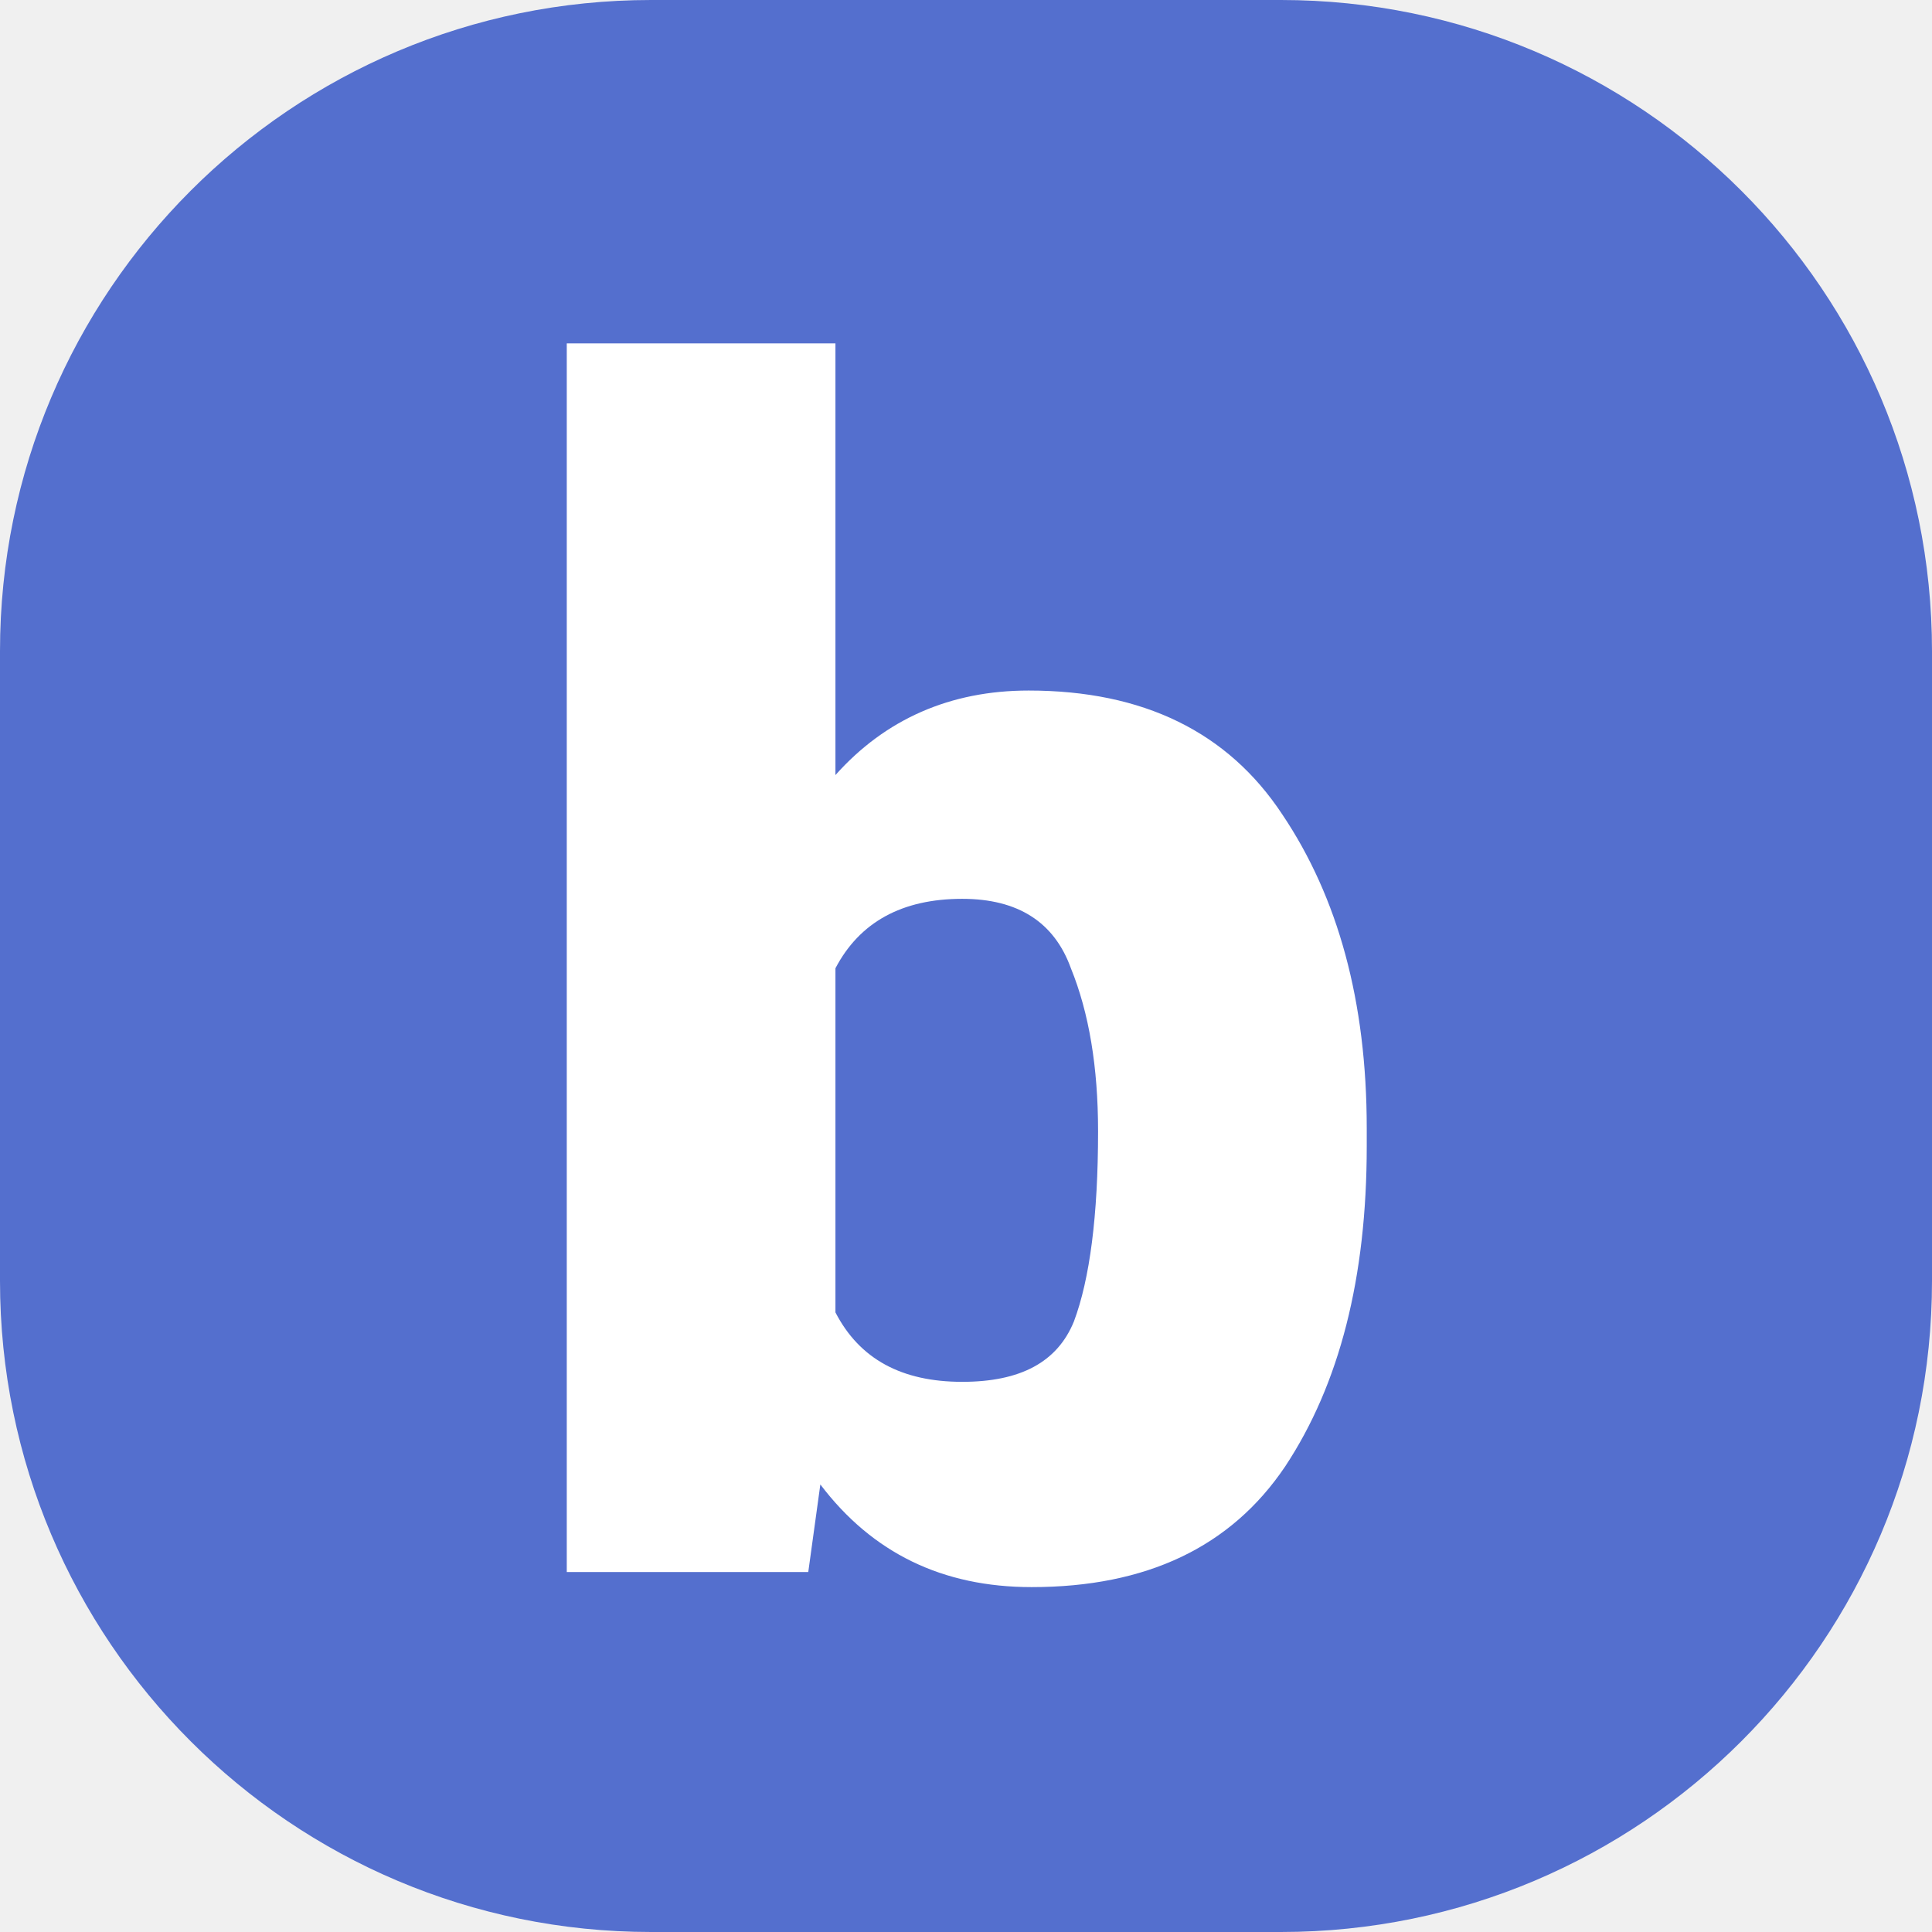
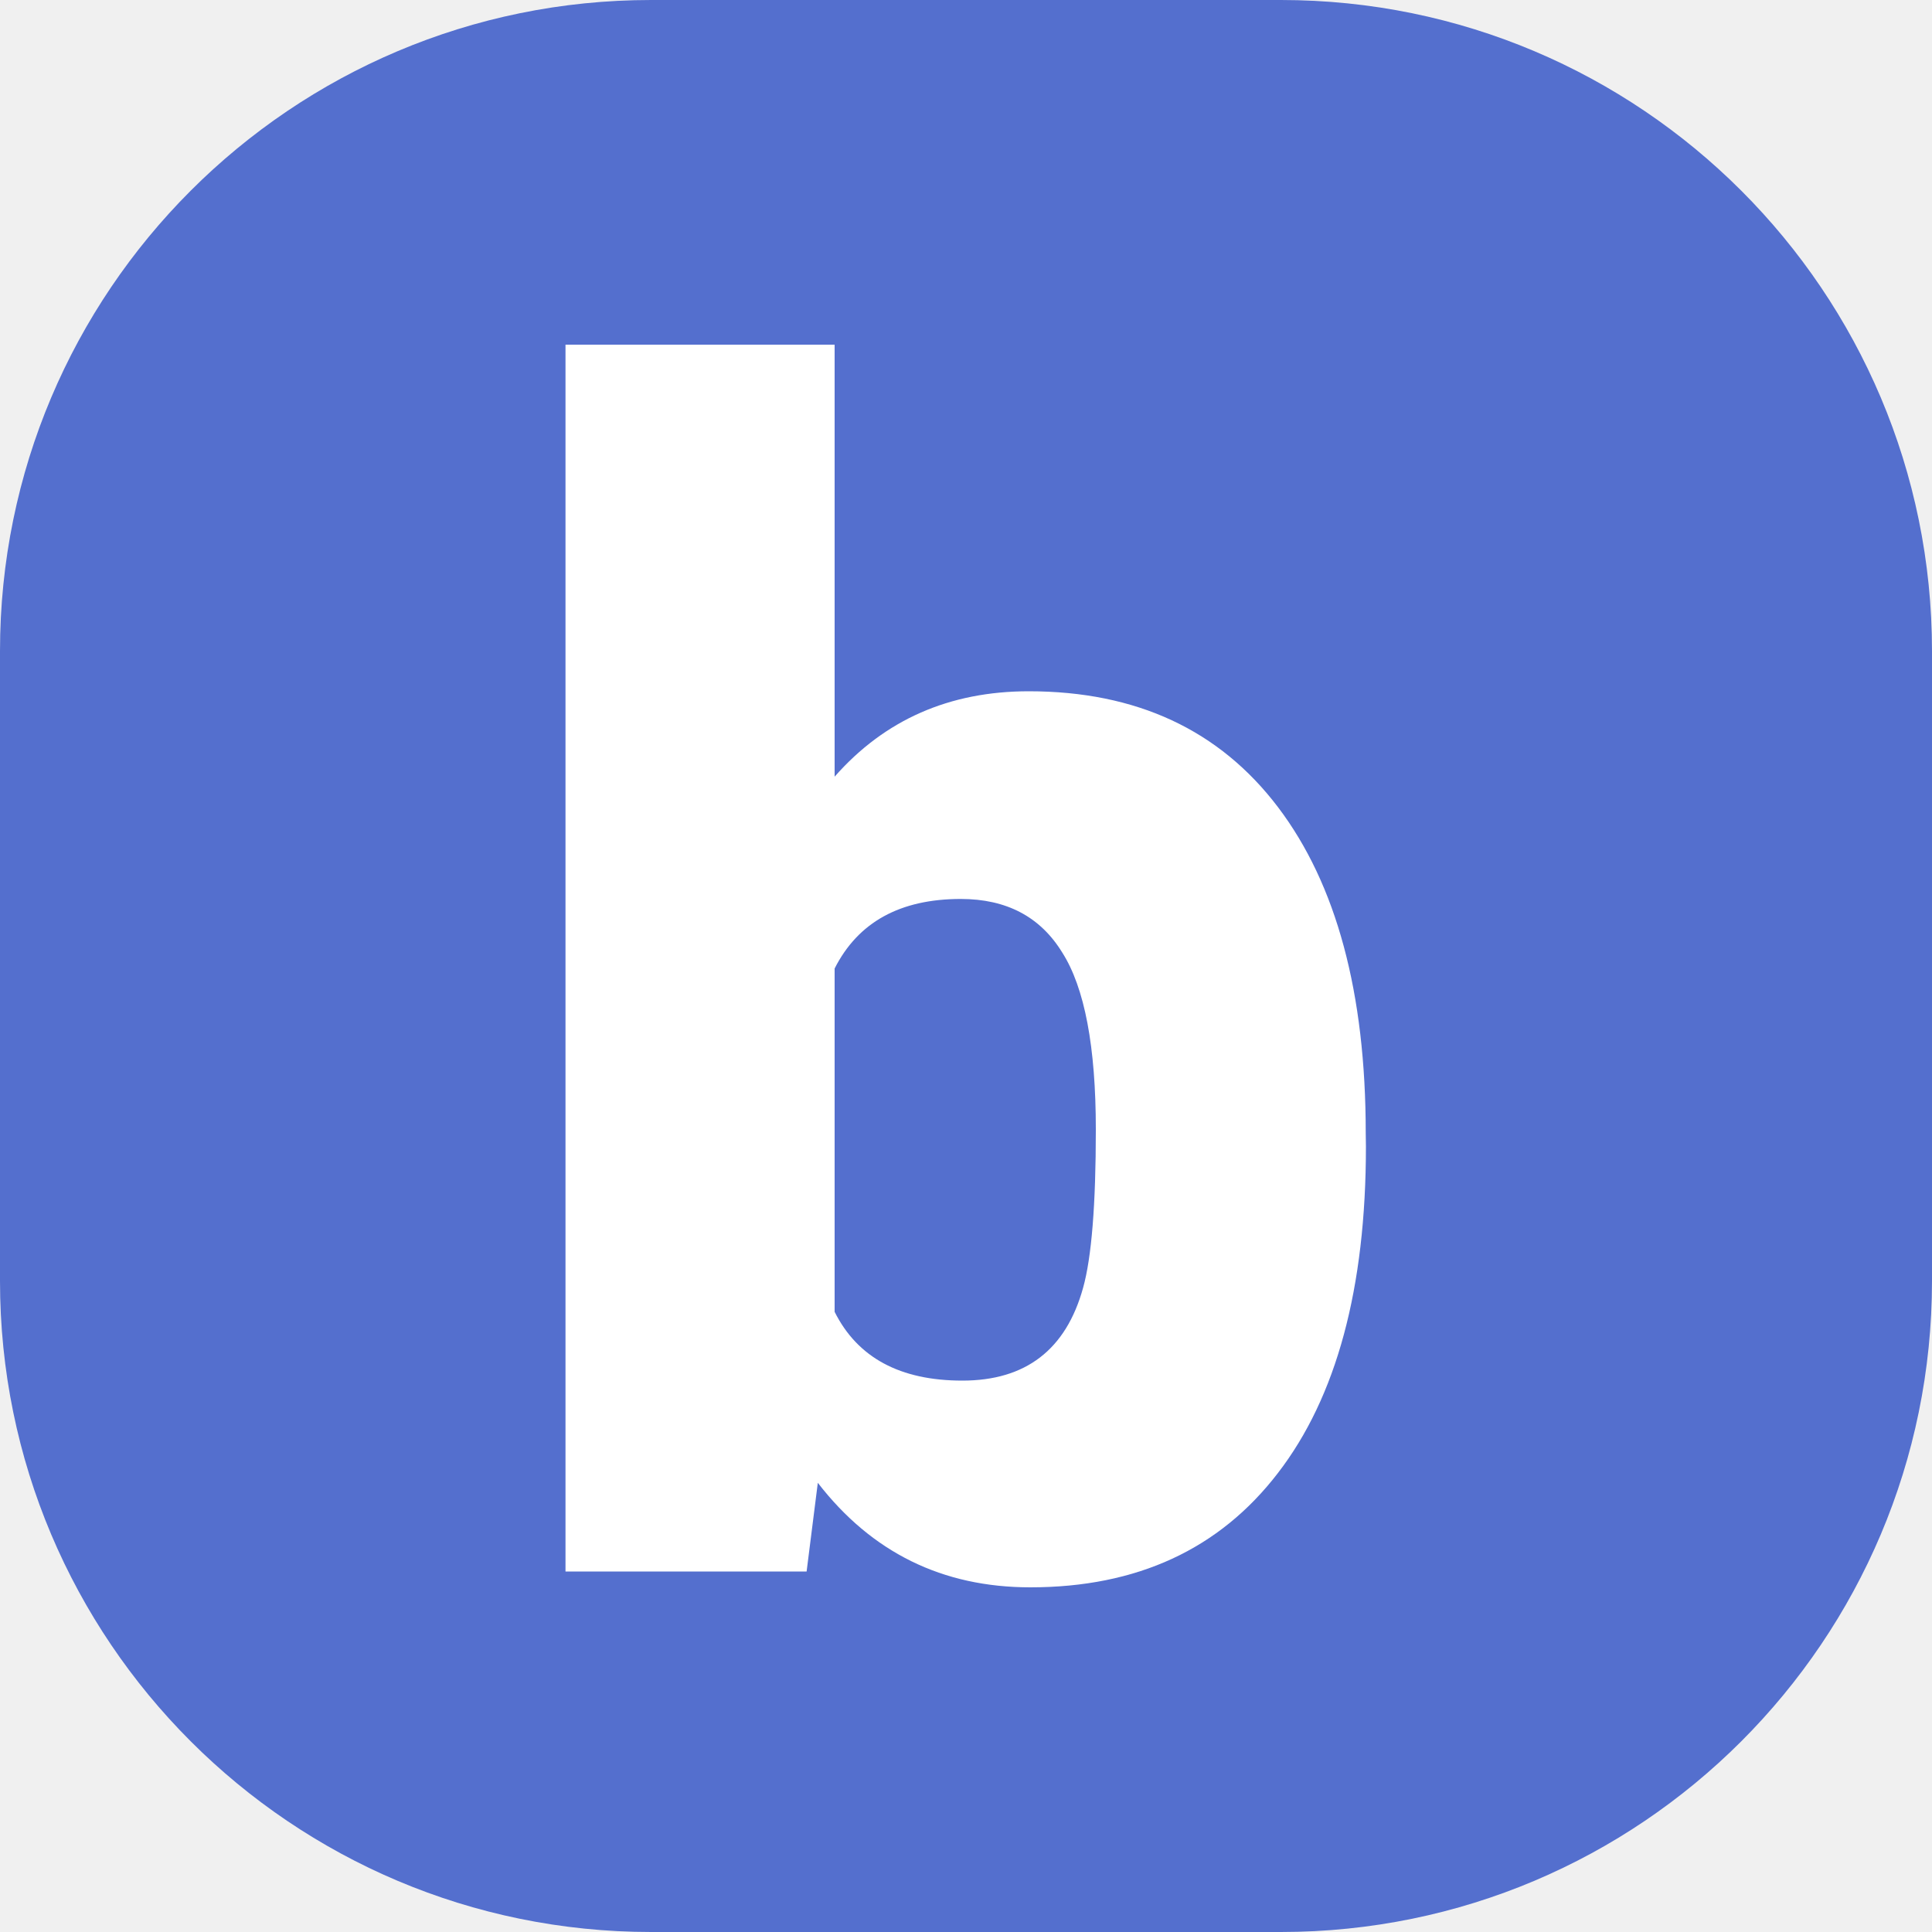
<svg xmlns="http://www.w3.org/2000/svg" width="10mm" height="10mm" viewBox="0 0 10 10">
  <rect style="fill:#546fce;fill-opacity:1;stroke:none;stroke-width:0;stroke-linecap:round;stroke-linejoin:round;paint-order:markers fill stroke;stop-color:#000" width="10" height="10" ry="3.37" />
-   <text xml:space="preserve" style="font-style:normal;font-variant:normal;font-weight:900;font-stretch:normal;font-size:8.467px;line-height:1.25;font-family:Roboto;-inkscape-font-specification:'Roboto, Heavy';font-variant-ligatures:normal;font-variant-caps:normal;font-variant-numeric:normal;font-variant-east-asian:normal;letter-spacing:0;word-spacing:0;fill:#fff;stroke-width:0;stroke-miterlimit:4;stroke-dasharray:none" x="2.526" y="8.134">
-     <tspan style="font-style:normal;font-variant:normal;font-weight:900;font-stretch:normal;font-size:8.467px;font-family:Roboto;-inkscape-font-specification:'Roboto, Heavy';font-variant-ligatures:normal;font-variant-caps:normal;font-variant-numeric:normal;font-variant-east-asian:normal;fill:#fff;stroke-width:0;stroke-miterlimit:4;stroke-dasharray:none" x="2.526" y="8.134">b</tspan>
-   </text>
+   <path d="M7.07 5.934q0 1.1-.456 1.691-.454.591-1.281.591-.682 0-1.1-.541l-.058.459H2.927v-6.35H4.32V4.02q.389-.442 1.005-.442.835 0 1.29.6.454.599.454 1.686zm-1.398-.087q0-.644-.174-.917-.17-.277-.525-.277-.471 0-.653.36V6.79q.178.356.661.356.492 0 .625-.48.066-.236.066-.819z" aria-label="b" style="font-weight:900;font-size:8.467px;line-height:1.25;font-family:Roboto;-inkscape-font-specification:'Roboto, Heavy';letter-spacing:0;word-spacing:0;fill:#fff;stroke-width:0" />
</svg>
